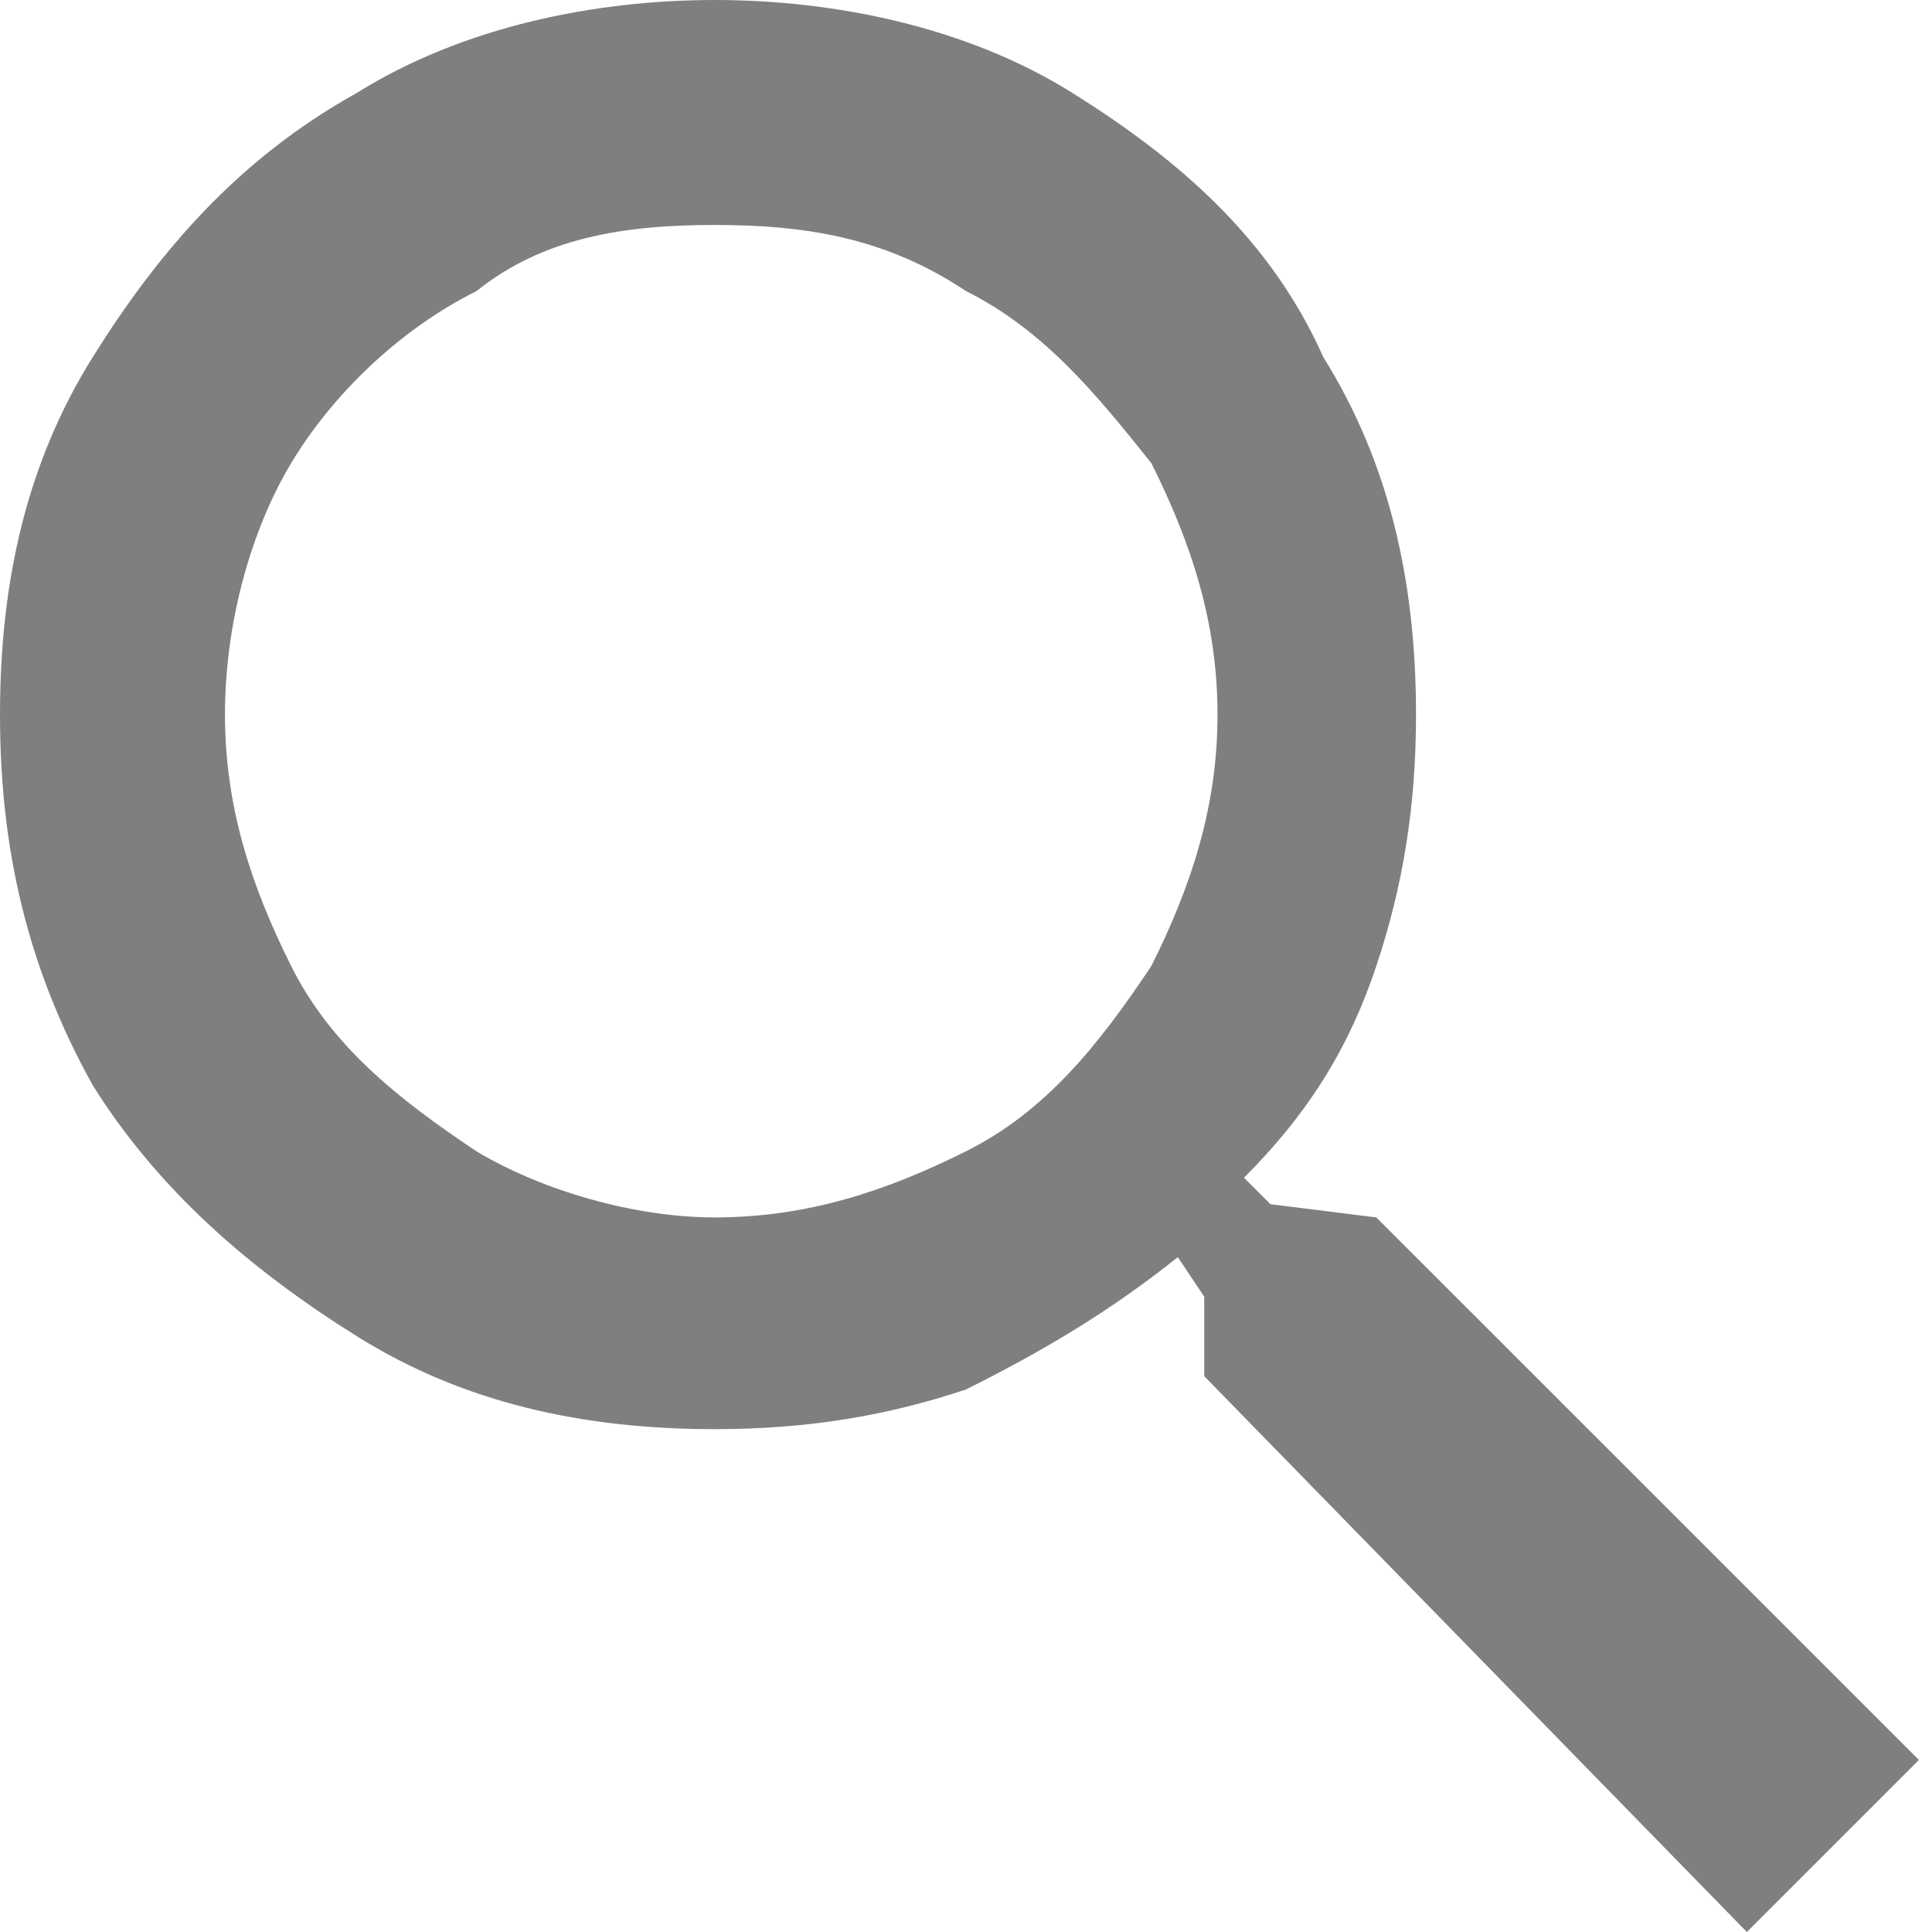
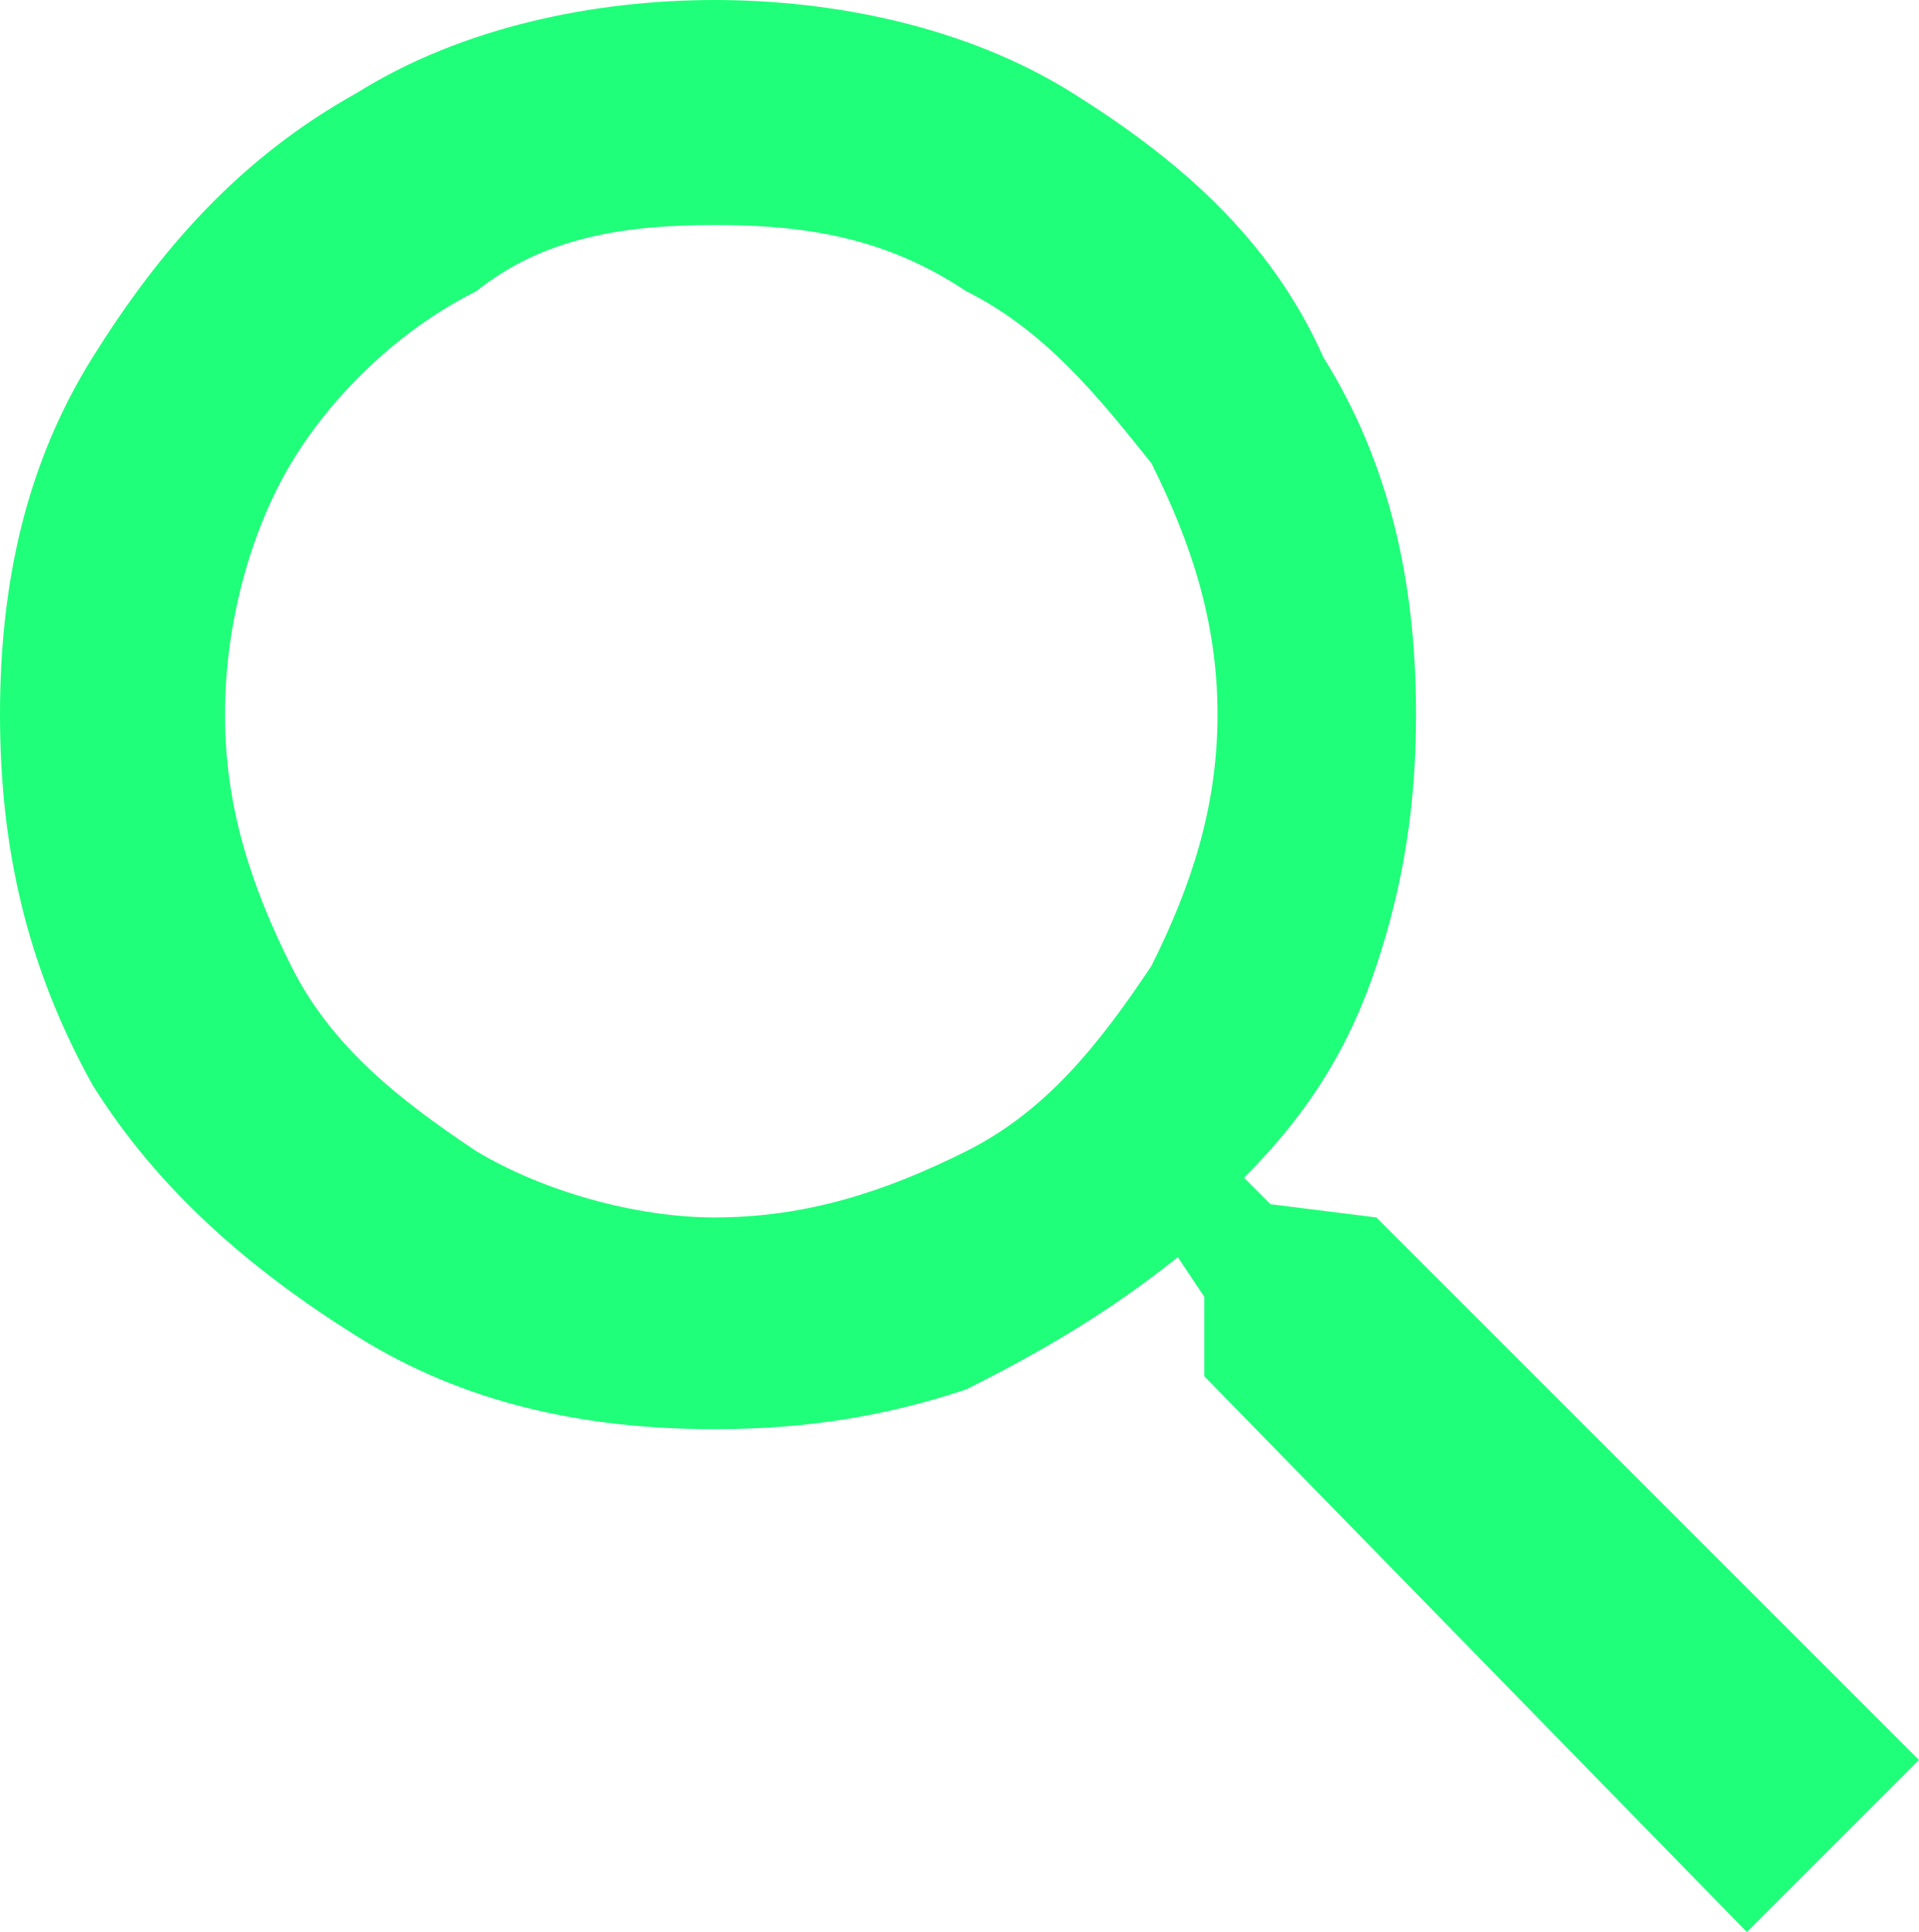
<svg xmlns="http://www.w3.org/2000/svg" width="14.5" height="14.6" viewBox="0 0 14.5 14.6">
-   <path fill="#7F7F7F" d="M10.4 9.2l-.8-.1-.2-.2c.5-.5.8-1 1-1.6.2-.6.3-1.2.3-1.9 0-1-.2-1.9-.7-2.7-.4-.9-1.1-1.5-1.9-2C7.3.2 6.3 0 5.4 0c-.9 0-1.9.2-2.7.7-.9.5-1.5 1.2-2 2S0 4.4 0 5.4s.2 1.9.7 2.8c.5.8 1.2 1.4 2 1.9s1.7.7 2.7.7c.7 0 1.3-.1 1.9-.3.6-.3 1.1-.6 1.6-1l.2.3v.6l4.1 4.2 1.3-1.3-4.1-4.1zM8.7 7.3c-.4.6-.8 1.1-1.4 1.4-.6.3-1.2.5-1.9.5-.6 0-1.3-.2-1.8-.5-.6-.4-1.1-.8-1.4-1.4-.3-.6-.5-1.2-.5-1.9s.2-1.4.5-1.9.8-1 1.4-1.3c.5-.4 1.1-.5 1.8-.5s1.3.1 1.9.5c.6.3 1 .8 1.4 1.3.3.6.5 1.2.5 1.9S9 6.7 8.7 7.3z" />
+   <path fill="#1FFF79" d="M10.4 9.2l-.8-.1-.2-.2c.5-.5.8-1 1-1.6.2-.6.3-1.2.3-1.9 0-1-.2-1.9-.7-2.7-.4-.9-1.1-1.5-1.9-2C7.3.2 6.3 0 5.4 0c-.9 0-1.9.2-2.7.7-.9.5-1.5 1.2-2 2S0 4.4 0 5.4s.2 1.9.7 2.8c.5.8 1.2 1.4 2 1.9s1.7.7 2.7.7c.7 0 1.3-.1 1.9-.3.6-.3 1.1-.6 1.6-1l.2.3v.6l4.1 4.2 1.3-1.3-4.1-4.1zM8.7 7.3c-.4.6-.8 1.1-1.4 1.4-.6.3-1.2.5-1.9.5-.6 0-1.3-.2-1.8-.5-.6-.4-1.1-.8-1.4-1.4-.3-.6-.5-1.2-.5-1.9s.2-1.4.5-1.9.8-1 1.4-1.3c.5-.4 1.1-.5 1.8-.5s1.3.1 1.9.5c.6.3 1 .8 1.4 1.3.3.6.5 1.2.5 1.9S9 6.7 8.7 7.3z" />
</svg>
